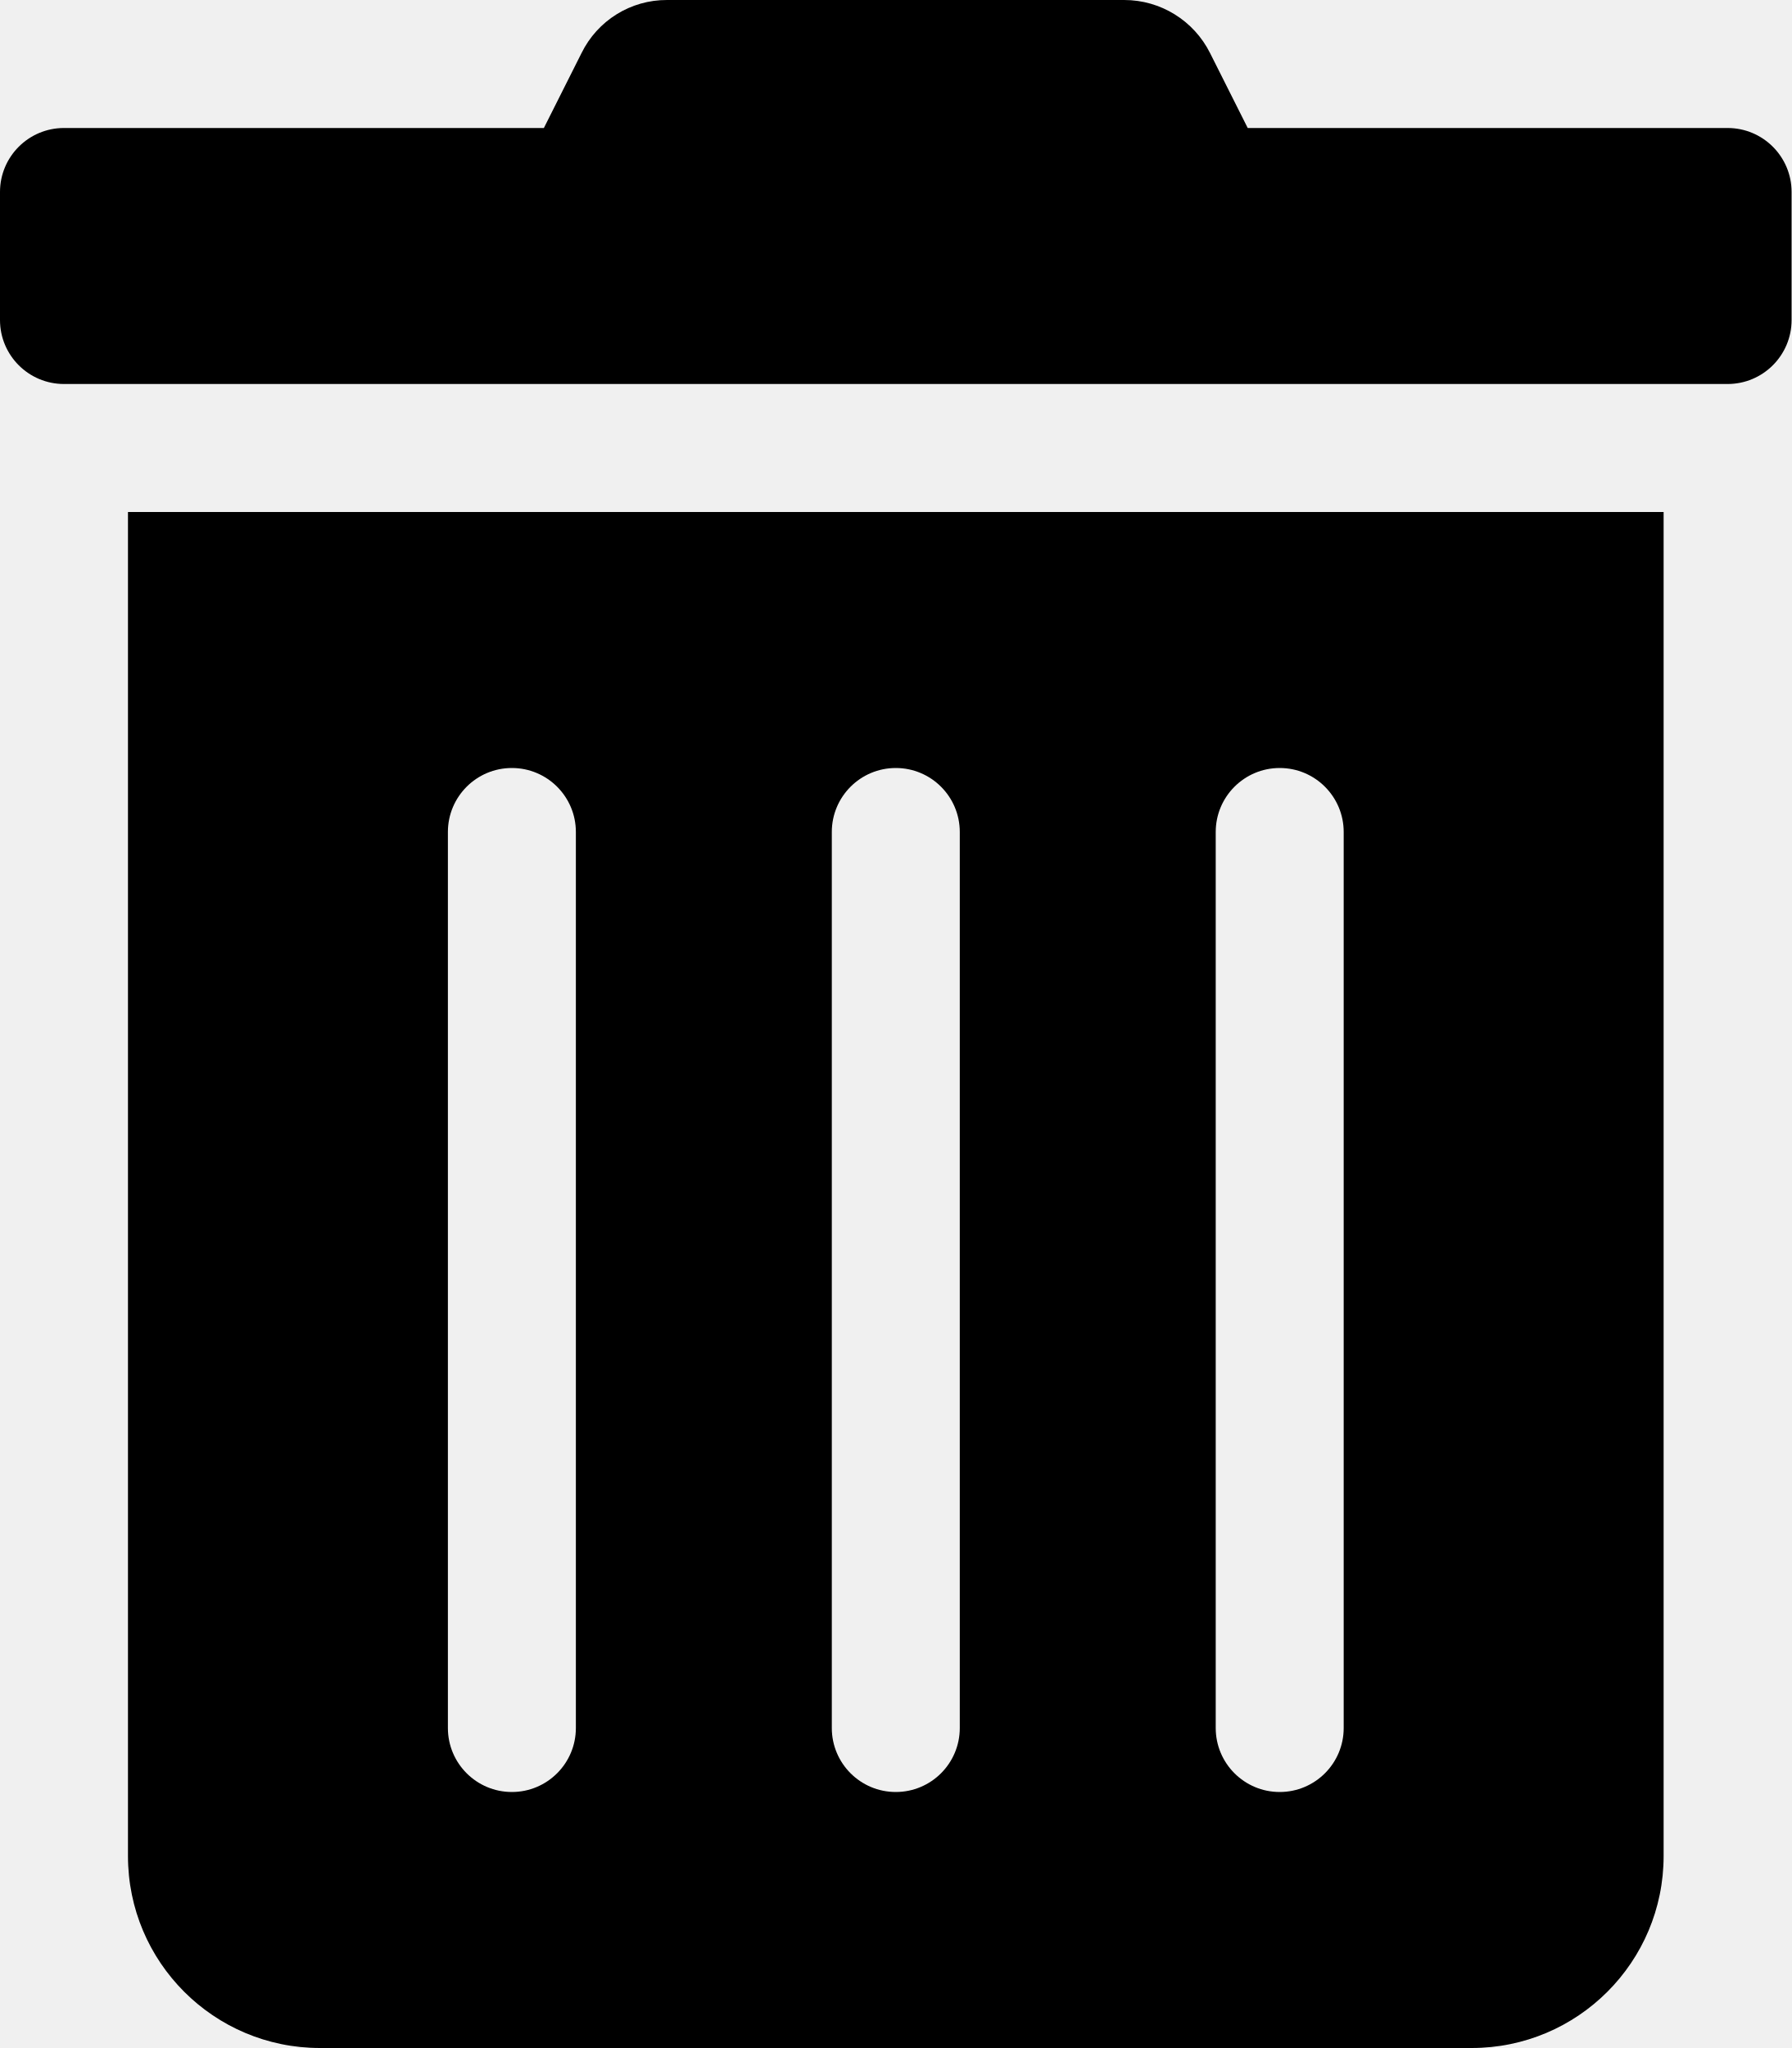
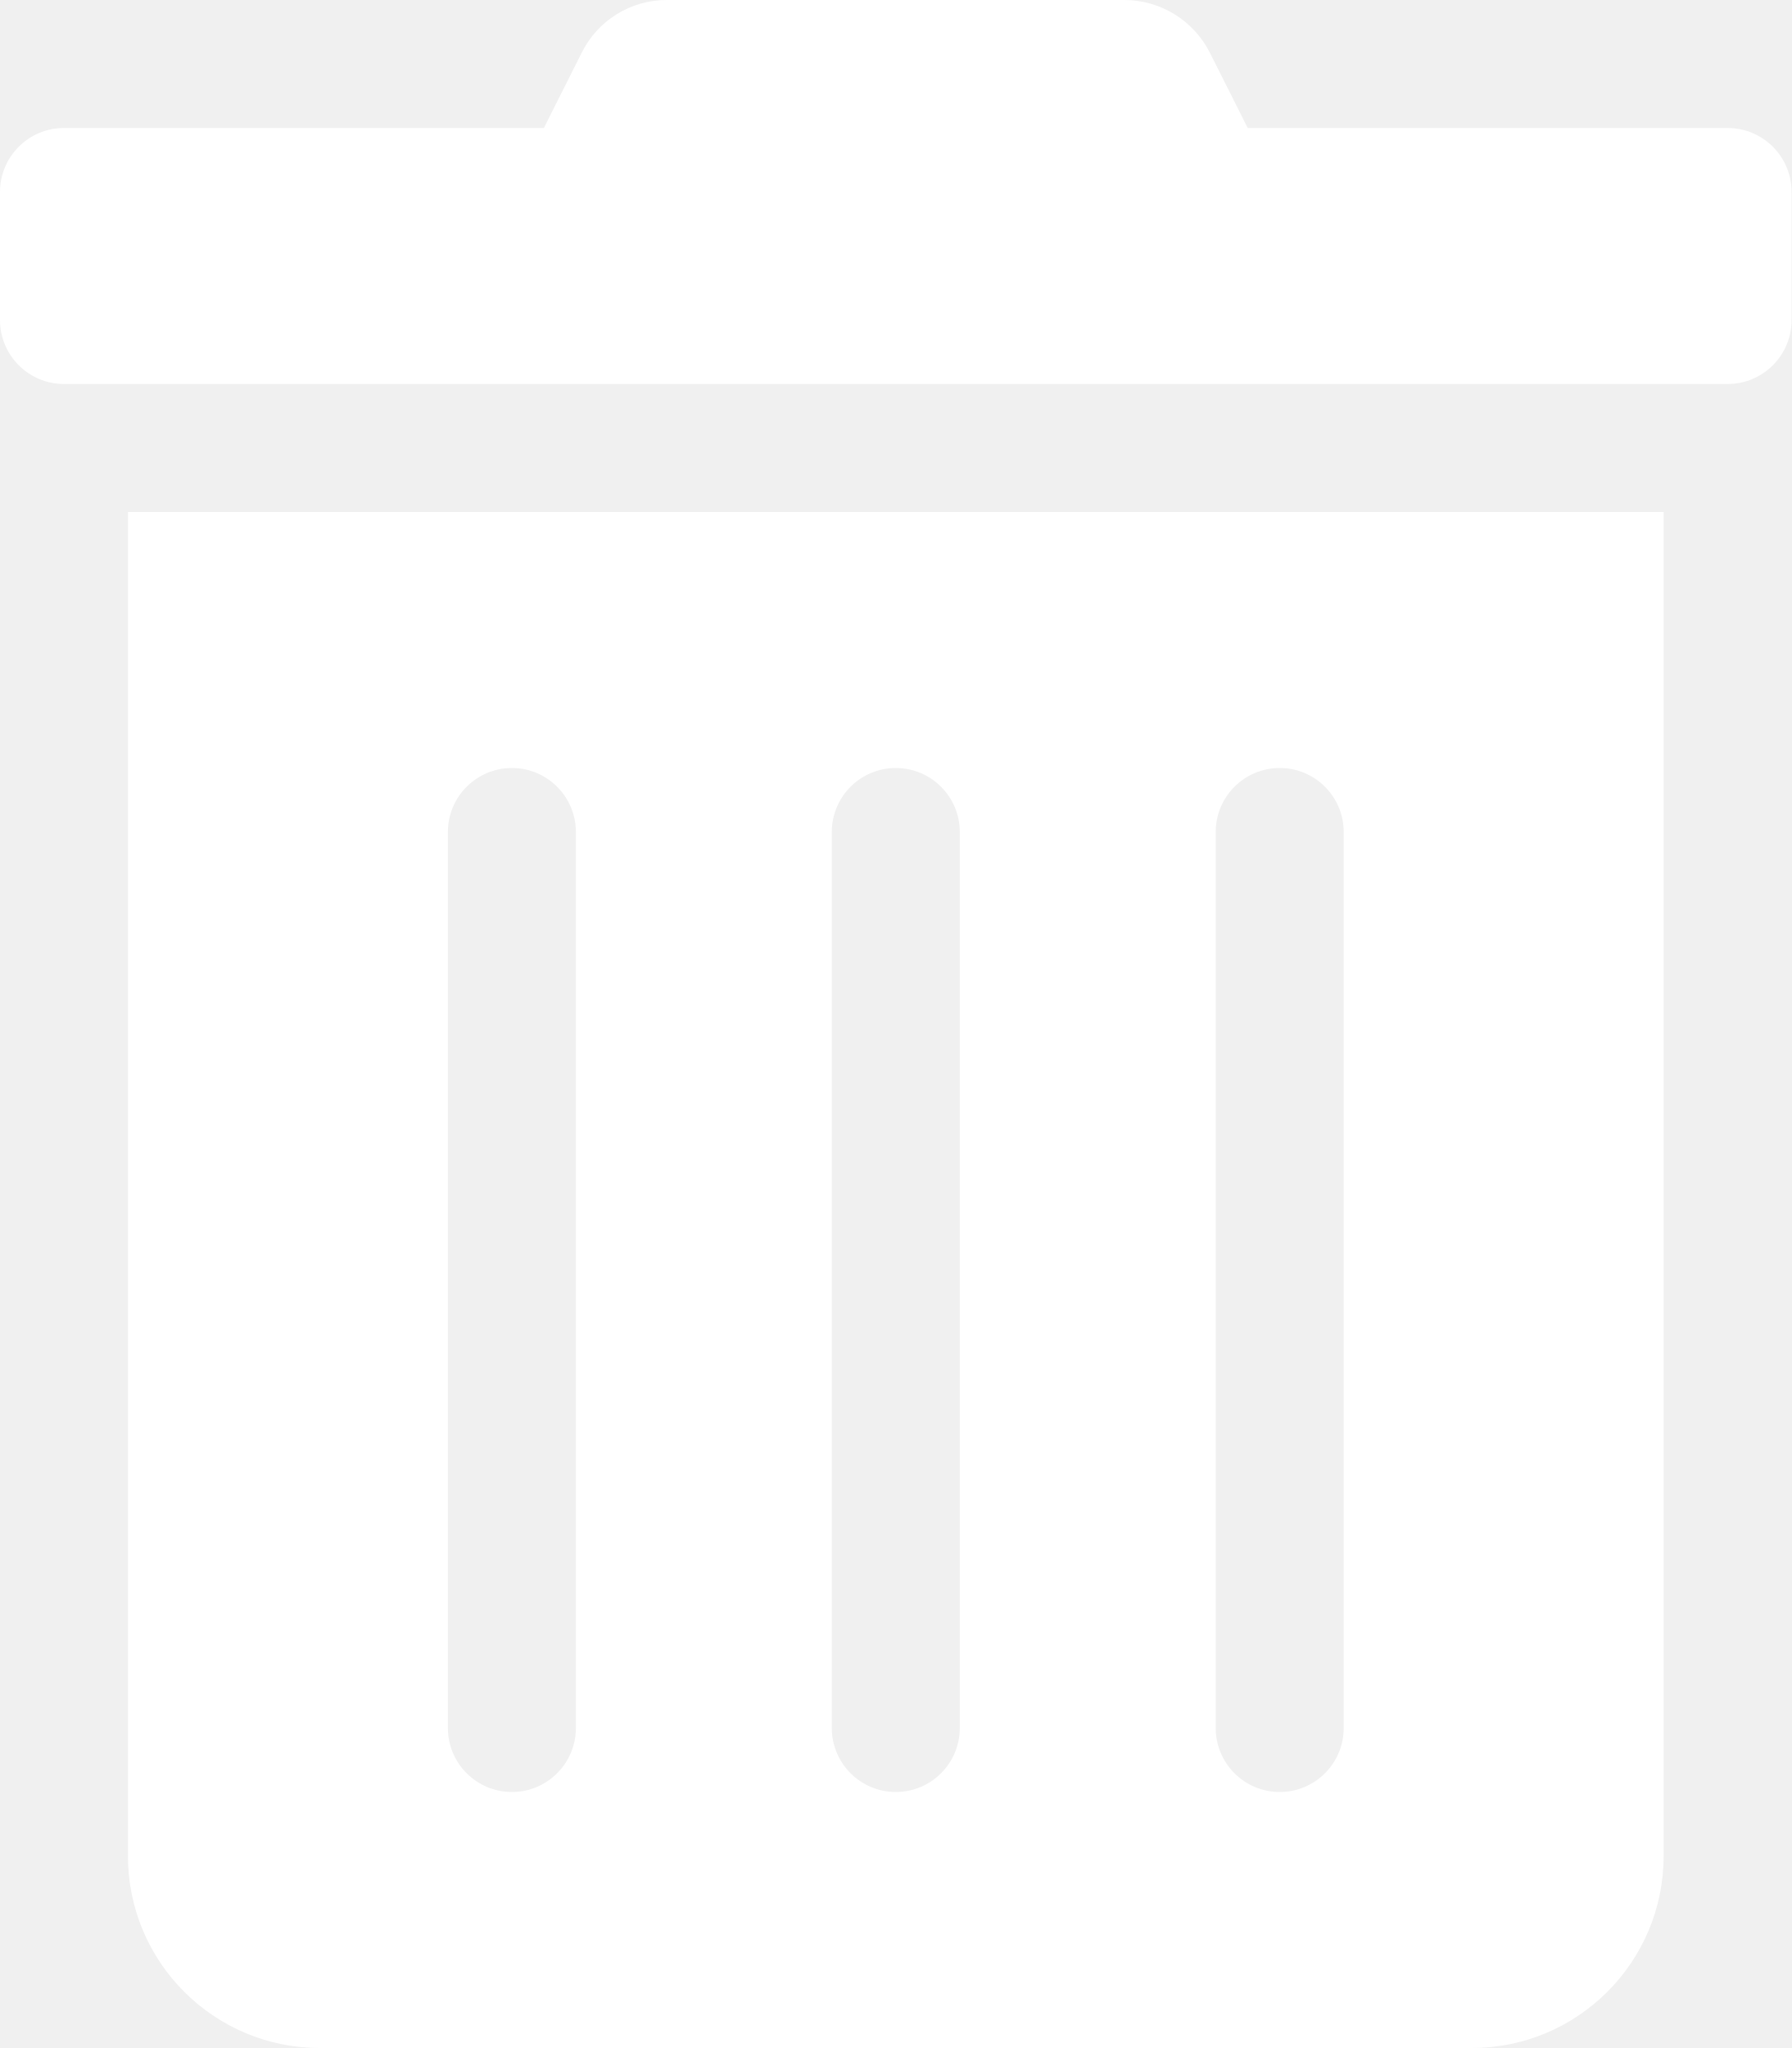
<svg xmlns="http://www.w3.org/2000/svg" aria-hidden="true" focusable="false" data-prefix="fas" data-icon="trash-alt" class="svg-inline--fa fa-trash-alt fa-w-14" role="img" viewBox="0 0 448 512">
-   <path fill="currentColor" d="M32 464a48 48 0 0 0 48 48h288a48 48 0 0 0 48-48V128H32zm272-256a16 16 0 0 1 32 0v224a16 16 0 0 1-32 0zm-96 0a16 16 0 0 1 32 0v224a16 16 0 0 1-32 0zm-96 0a16 16 0 0 1 32 0v224a16 16 0 0 1-32 0zM432 32H312l-9.4-18.7A24 24 0 0 0 281.1 0H166.8a23.72 23.72 0 0 0-21.4 13.3L136 32H16A16 16 0 0 0 0 48v32a16 16 0 0 0 16 16h416a16 16 0 0 0 16-16V48a16 16 0 0 0-16-16z" />
+   <path fill="#ffffff" d="M32 464a48 48 0 0 0 48 48h288a48 48 0 0 0 48-48V128H32zm272-256a16 16 0 0 1 32 0v224a16 16 0 0 1-32 0zm-96 0a16 16 0 0 1 32 0v224a16 16 0 0 1-32 0zm-96 0a16 16 0 0 1 32 0v224a16 16 0 0 1-32 0zM432 32H312l-9.4-18.7A24 24 0 0 0 281.1 0H166.8a23.72 23.72 0 0 0-21.4 13.3L136 32H16A16 16 0 0 0 0 48v32a16 16 0 0 0 16 16h416a16 16 0 0 0 16-16V48a16 16 0 0 0-16-16z" />
</svg>
